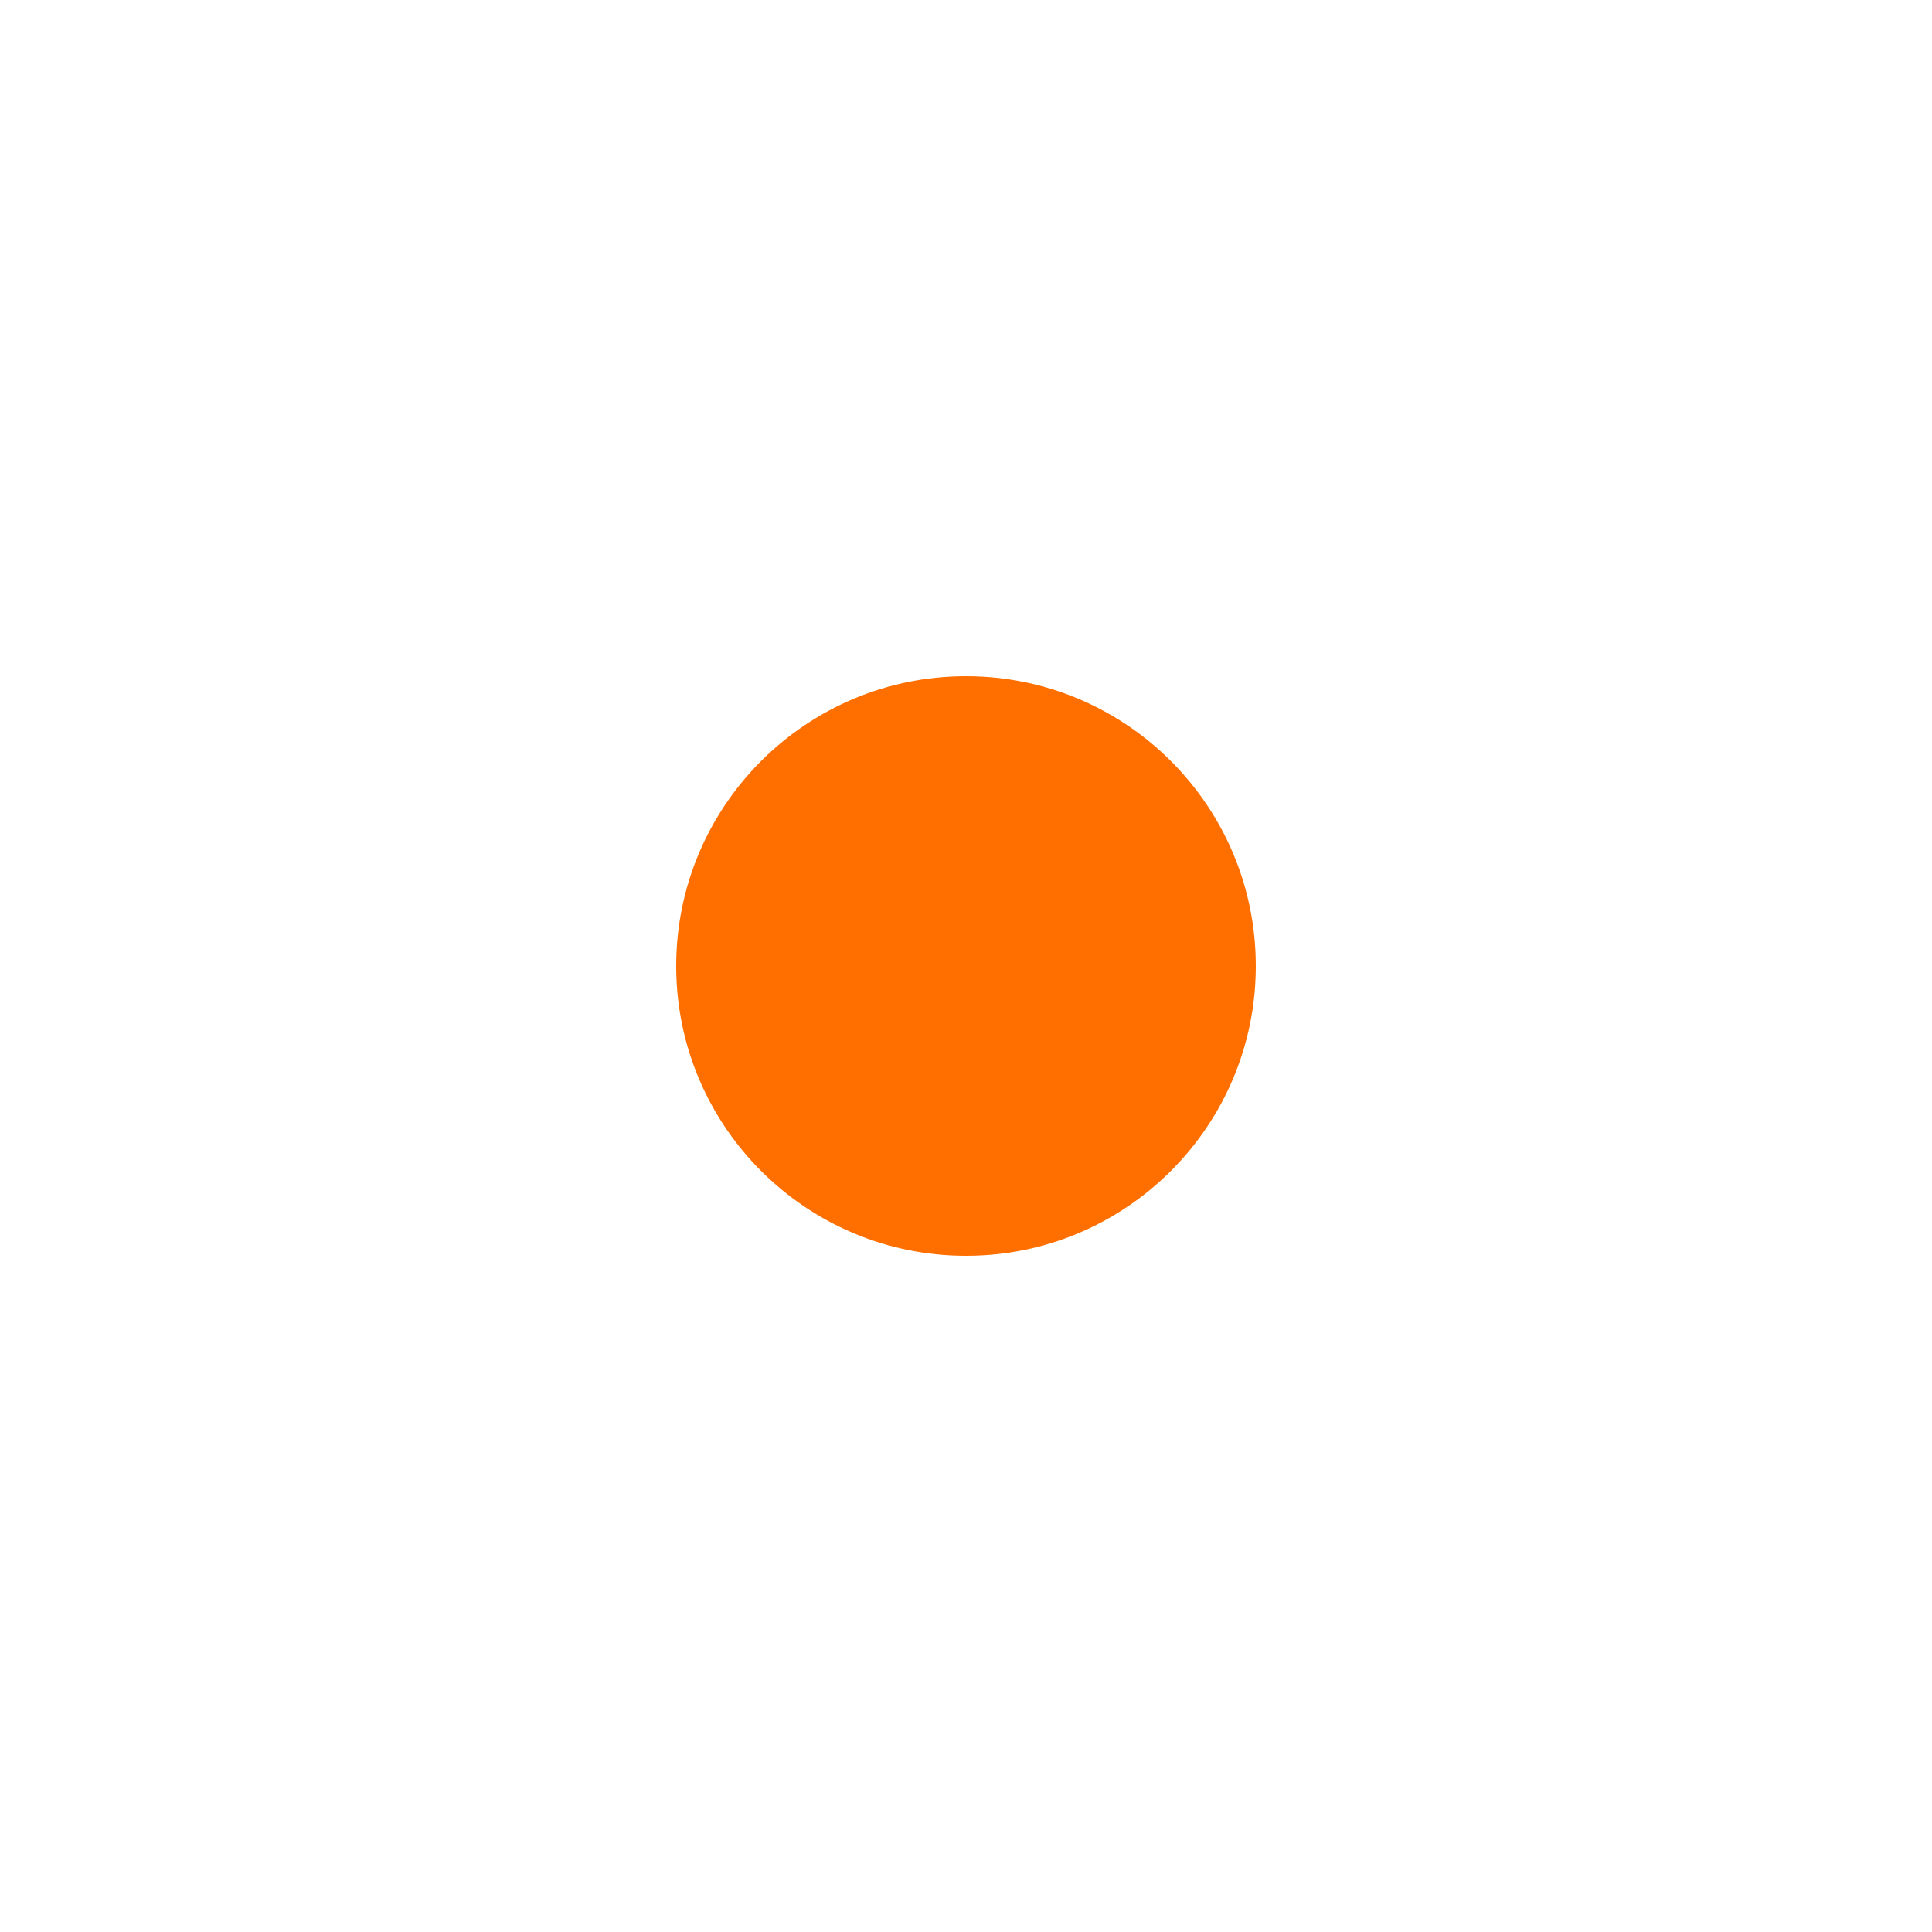
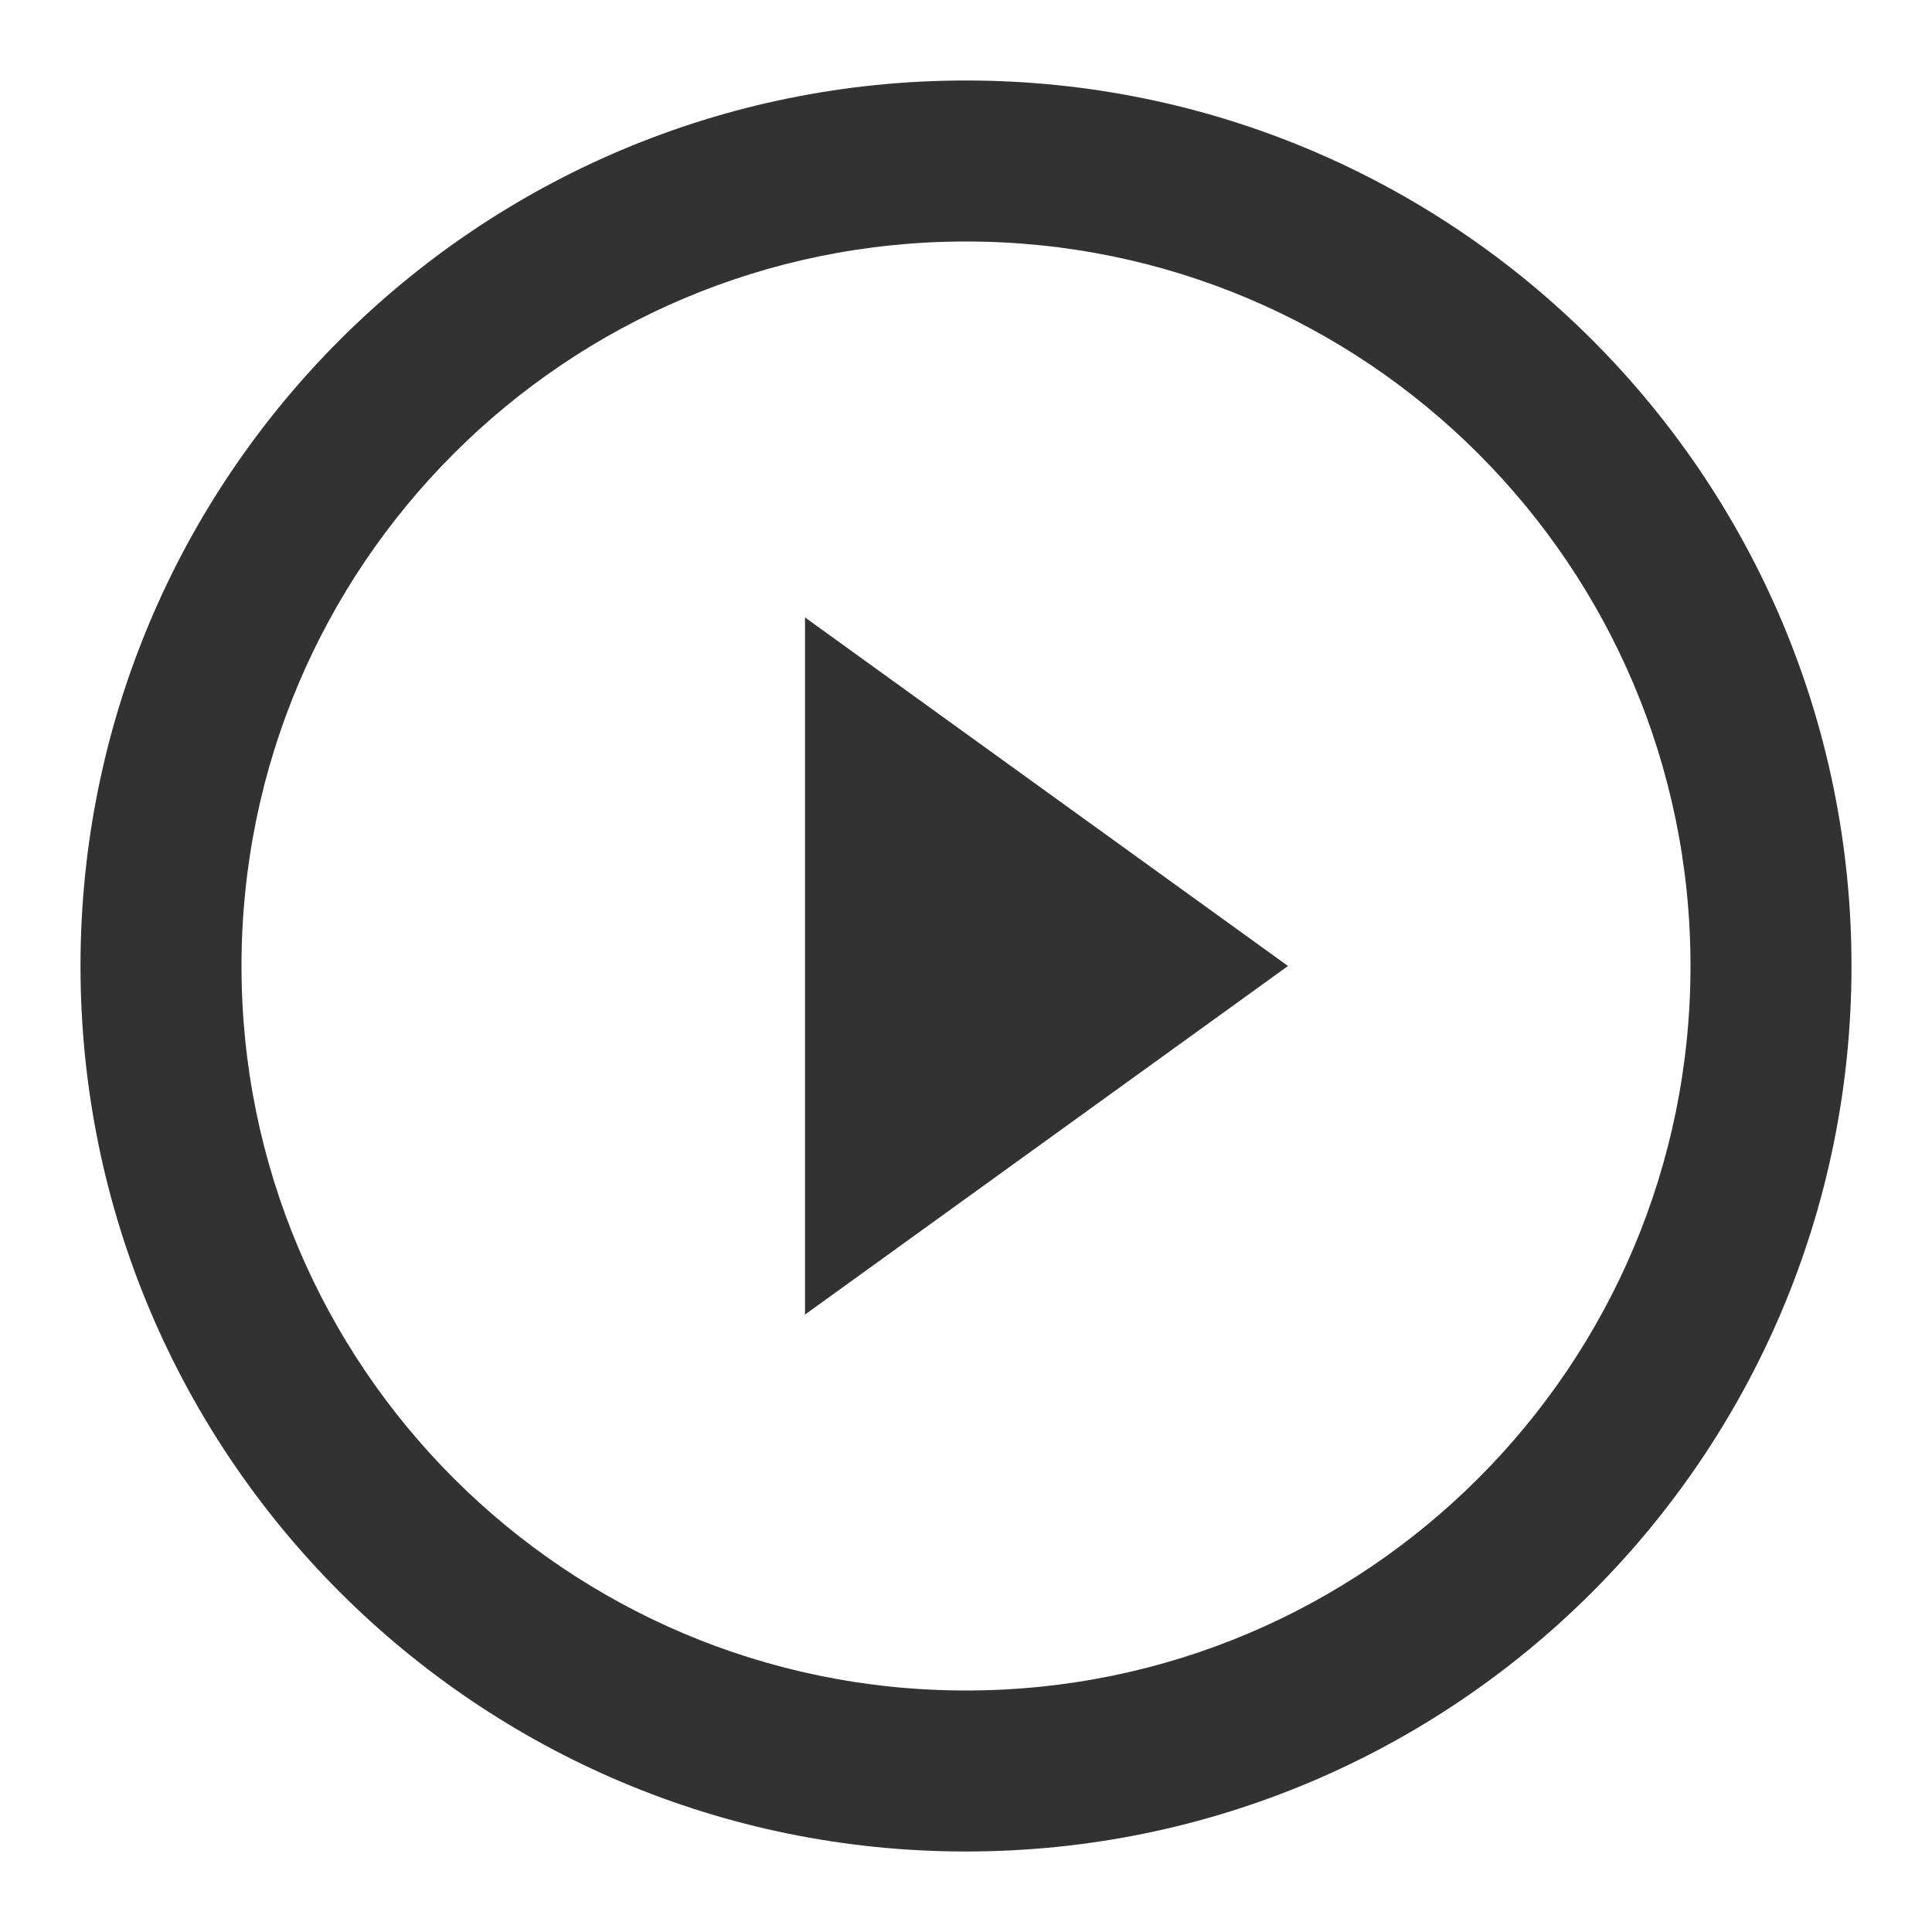
- <svg xmlns="http://www.w3.org/2000/svg" xmlns:ns1="https://boxy-svg.com" viewBox="0 0 20 20" fill="#333">
-   <circle id="circle-1" cx="10" cy="10" r="3" style="fill: rgb(255, 111, 0); paint-order: fill; stroke-width: 1;" />
-   <path d="M -4.736 -12.001 L -2.736 -8.001 L -6.736 -8.001 L -4.736 -12.001 Z" ns1:shape="triangle -6.736 -12.001 4 4 0.5 0 1@bfa71a95" style="fill: rgb(0, 144, 255); transform-box: fill-box; transform-origin: 50% 50%;" transform="matrix(0, 1, -1, 0, 15.27863, 20.001)" />
+ <svg xmlns="http://www.w3.org/2000/svg" width="24" height="24" viewBox="0 0 24 24" fill="none">
+   <path fill-rule="evenodd" clip-rule="evenodd" d="M12 21C16.971 21 21 16.971 21 12C21 7.029 16.971 3 12 3C7.029 3 3 7.029 3 12C3 16.971 7.029 21 12 21ZM12 23C18.075 23 23 18.075 23 12C23 5.925 18.075 1 12 1C5.925 1 1 5.925 1 12C1 18.075 5.925 23 12 23Z" fill="rgb(50,50,50" />
+   <path d="M16 12L10 16.33V7.67L16 12Z" fill="rgb(50,50,50)" />
</svg>
